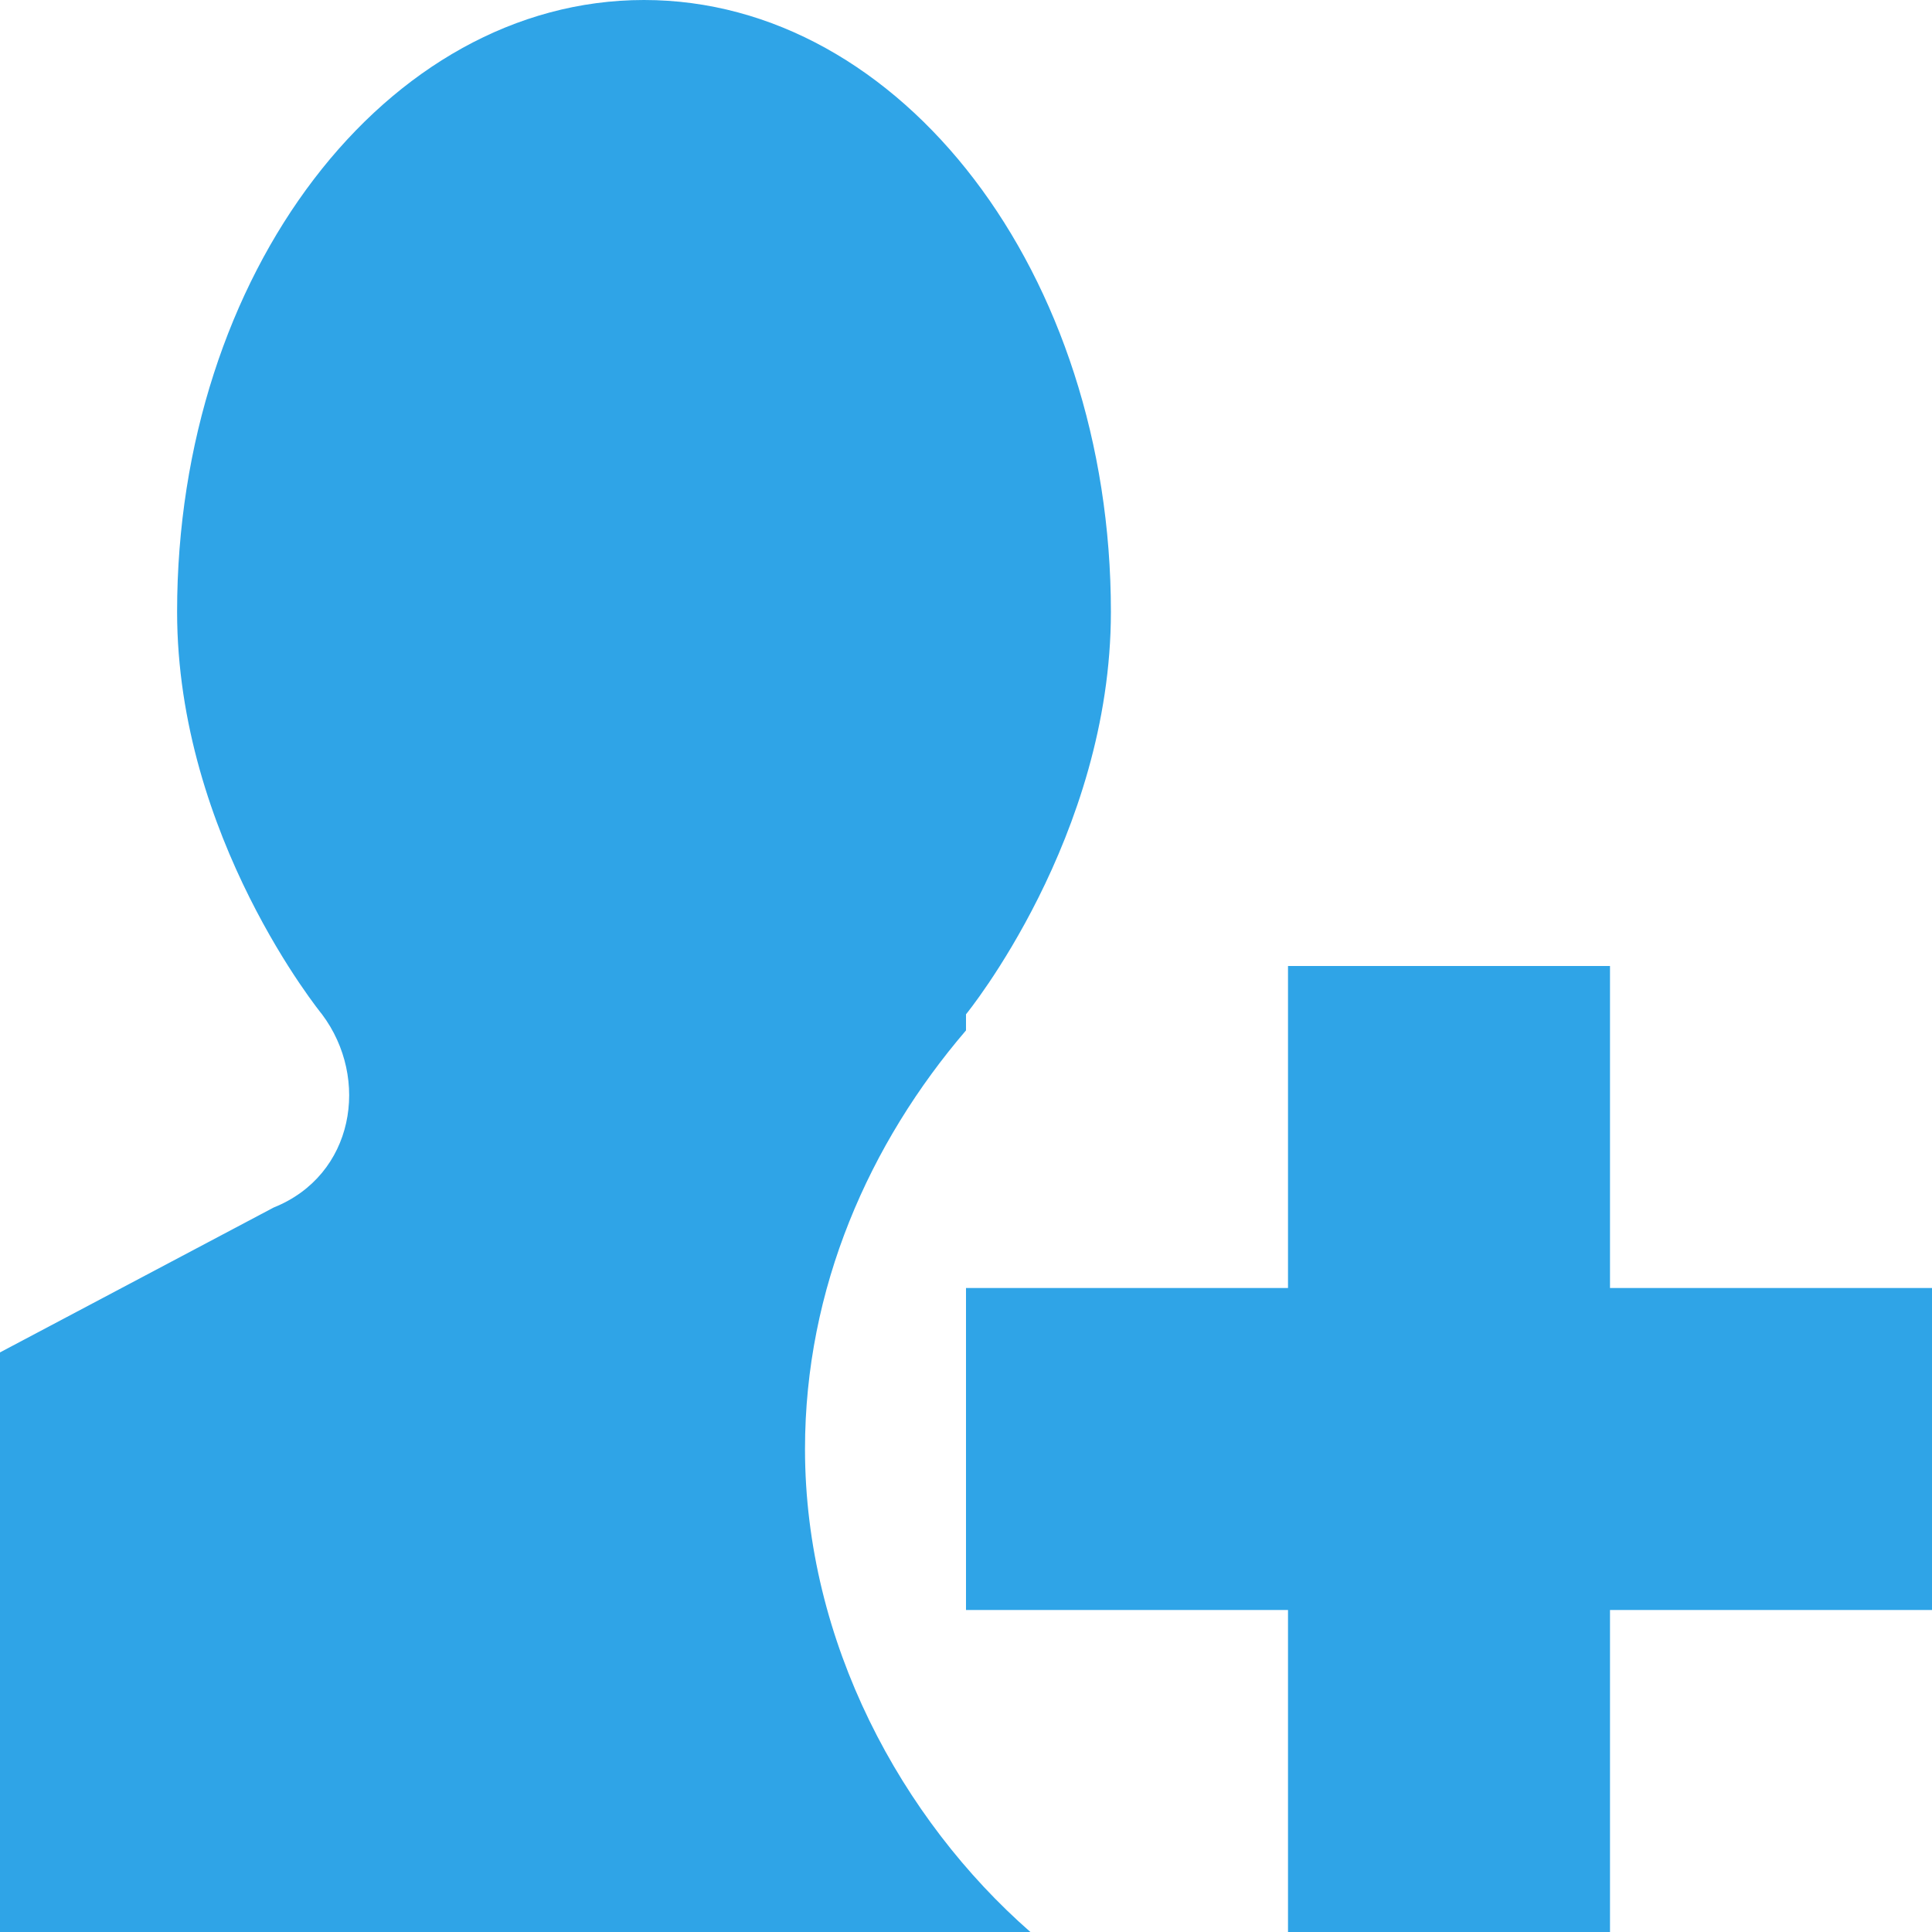
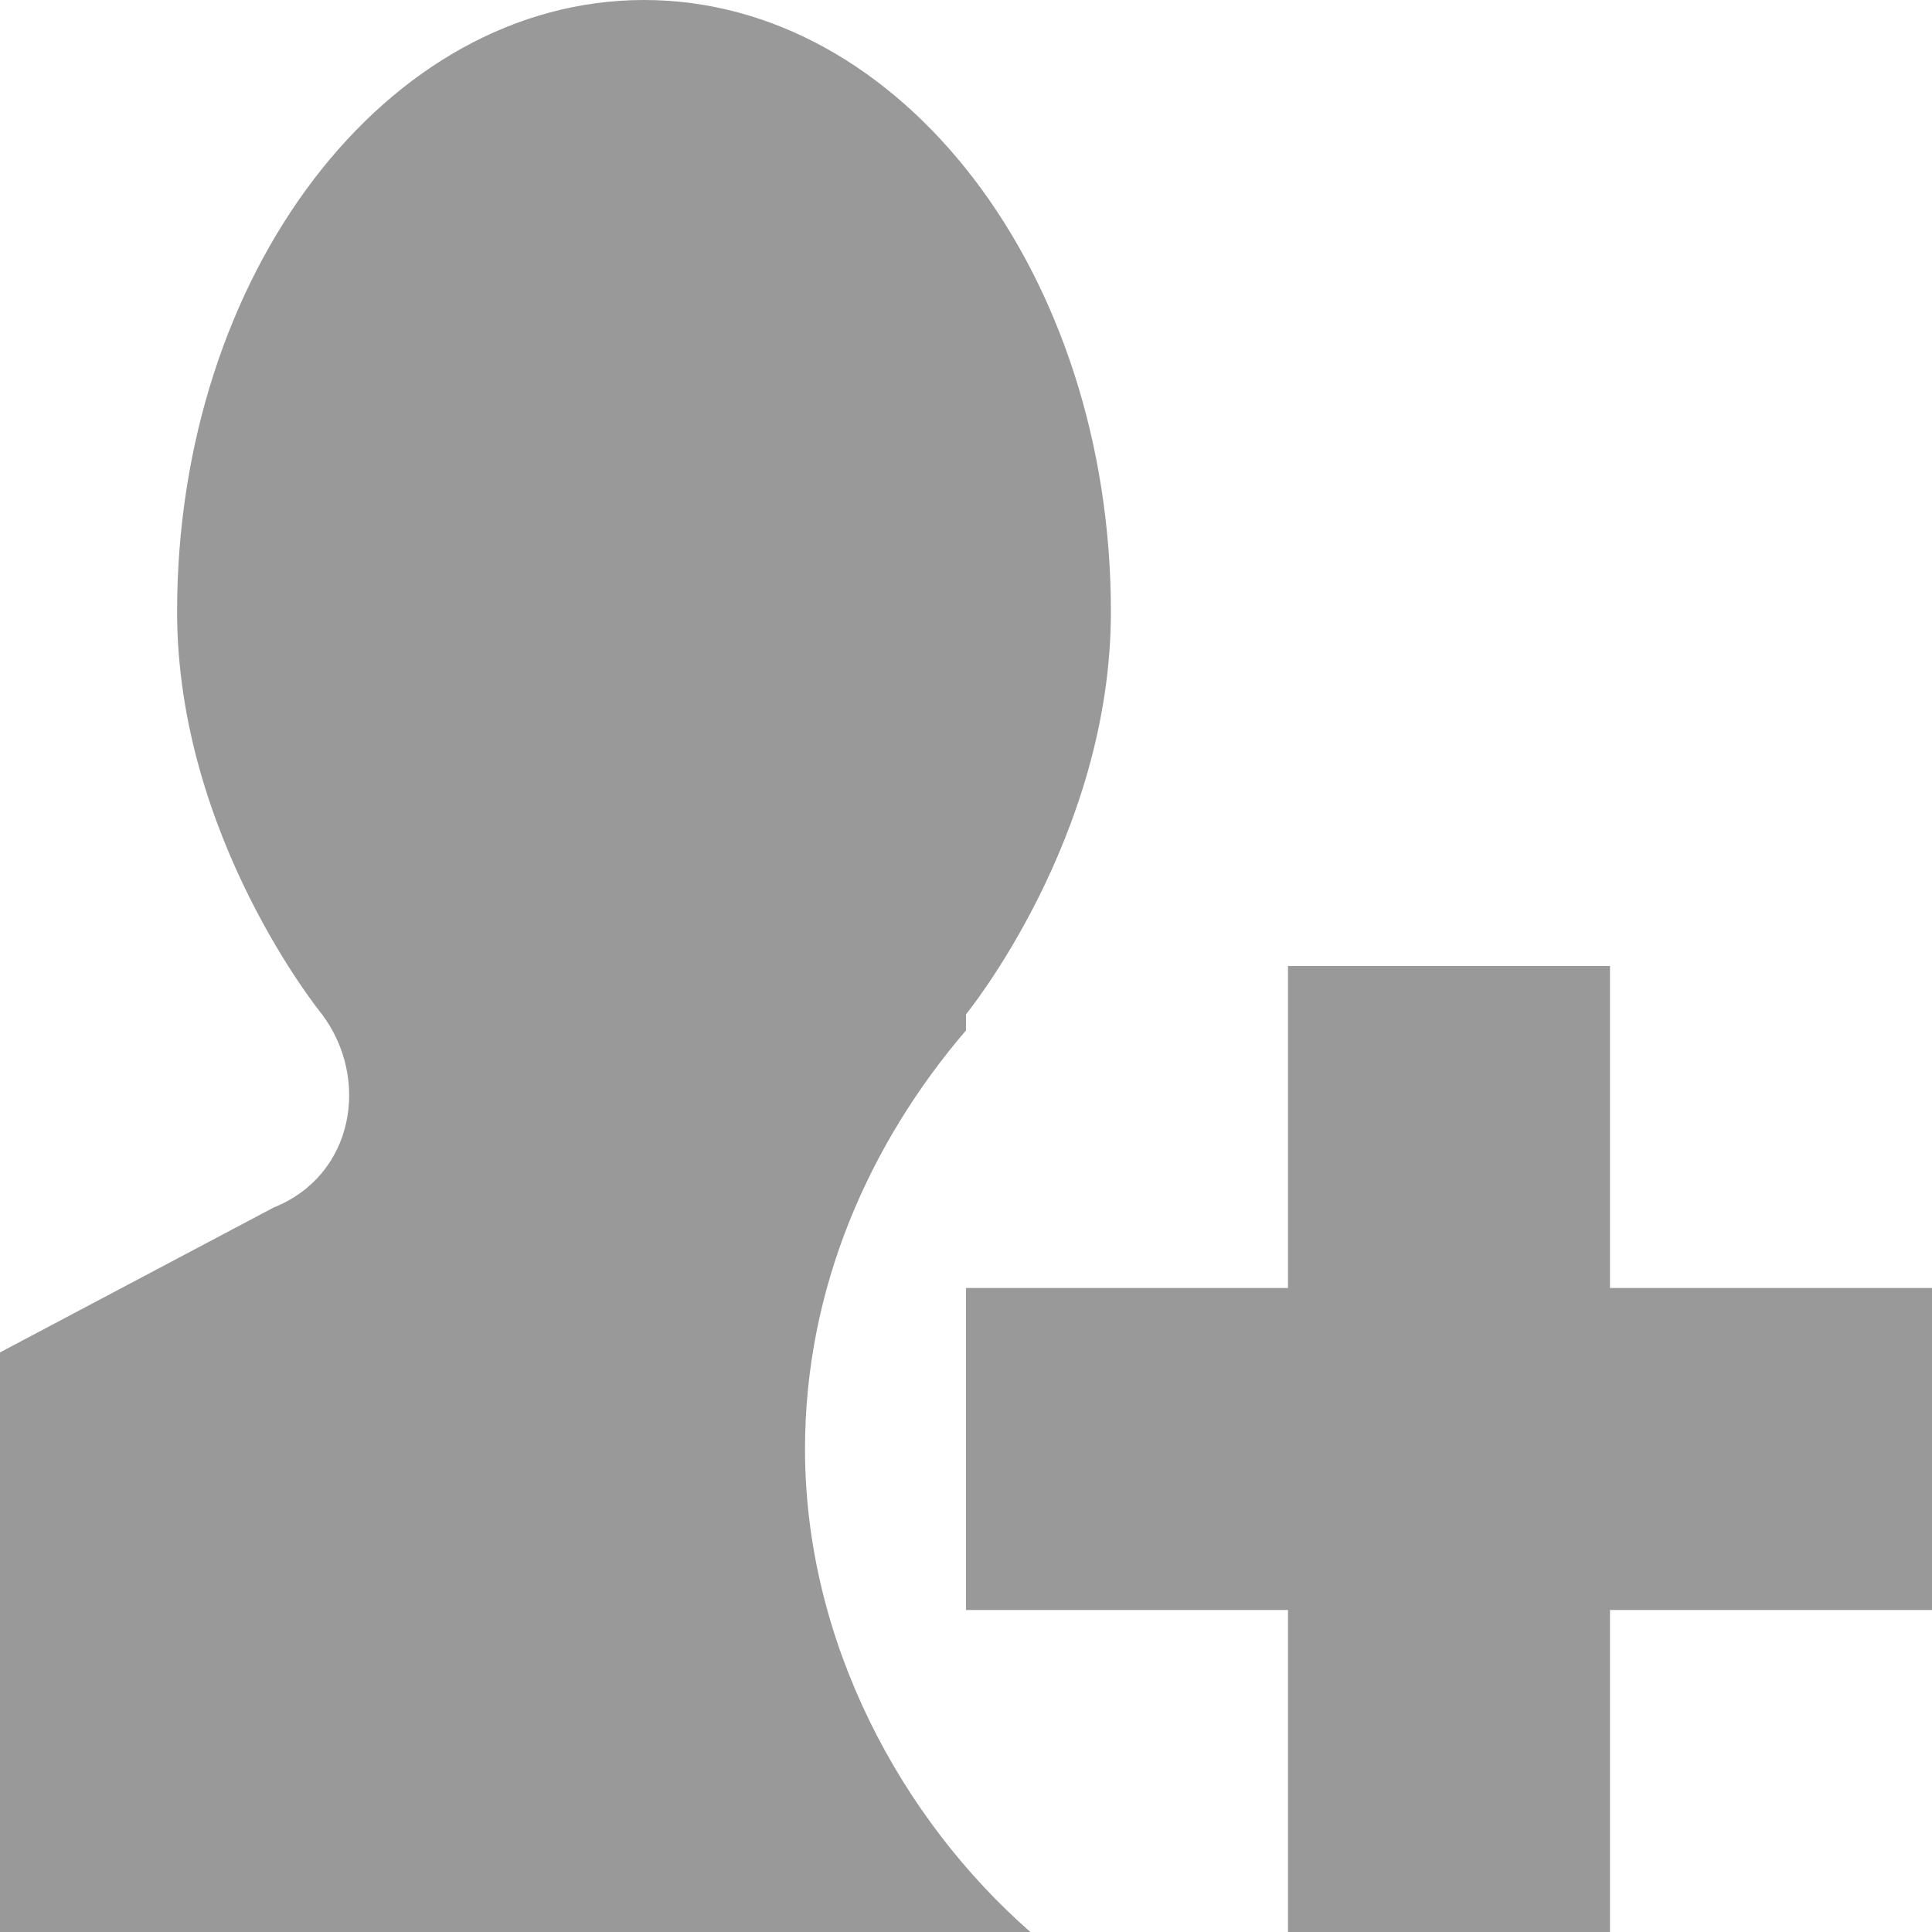
<svg xmlns="http://www.w3.org/2000/svg" width="12" height="12" viewBox="0 0 12 12" preserveAspectRatio="xMinYMid meet" overflow="visible">
-   <path d="M5 9c0 1.2.6 2.3 1.4 3h-6.4v-3.6l1.7-.9c.5-.2.6-.8.3-1.2 0 0-.9-1.1-.9-2.5 0-2.1 1.3-3.8 2.9-3.8 1.6 0 2.9 1.7 2.9 3.8 0 1.4-.9 2.5-.9 2.5v.1c-.6.7-1 1.6-1 2.6zm7-1h-2v-2h-2v2h-2v2h2v2h2v-2h2v-2z" fill="#2fa4e7" />
+   <path d="M5 9c0 1.2.6 2.3 1.4 3h-6.4v-3.6l1.7-.9c.5-.2.6-.8.3-1.2 0 0-.9-1.1-.9-2.5 0-2.1 1.3-3.8 2.9-3.8 1.6 0 2.9 1.7 2.9 3.8 0 1.4-.9 2.5-.9 2.5v.1c-.6.7-1 1.6-1 2.6zm7-1h-2v-2h-2v2h-2v2h2v2h2v-2h2v-2z" fill="#999" />
</svg>
